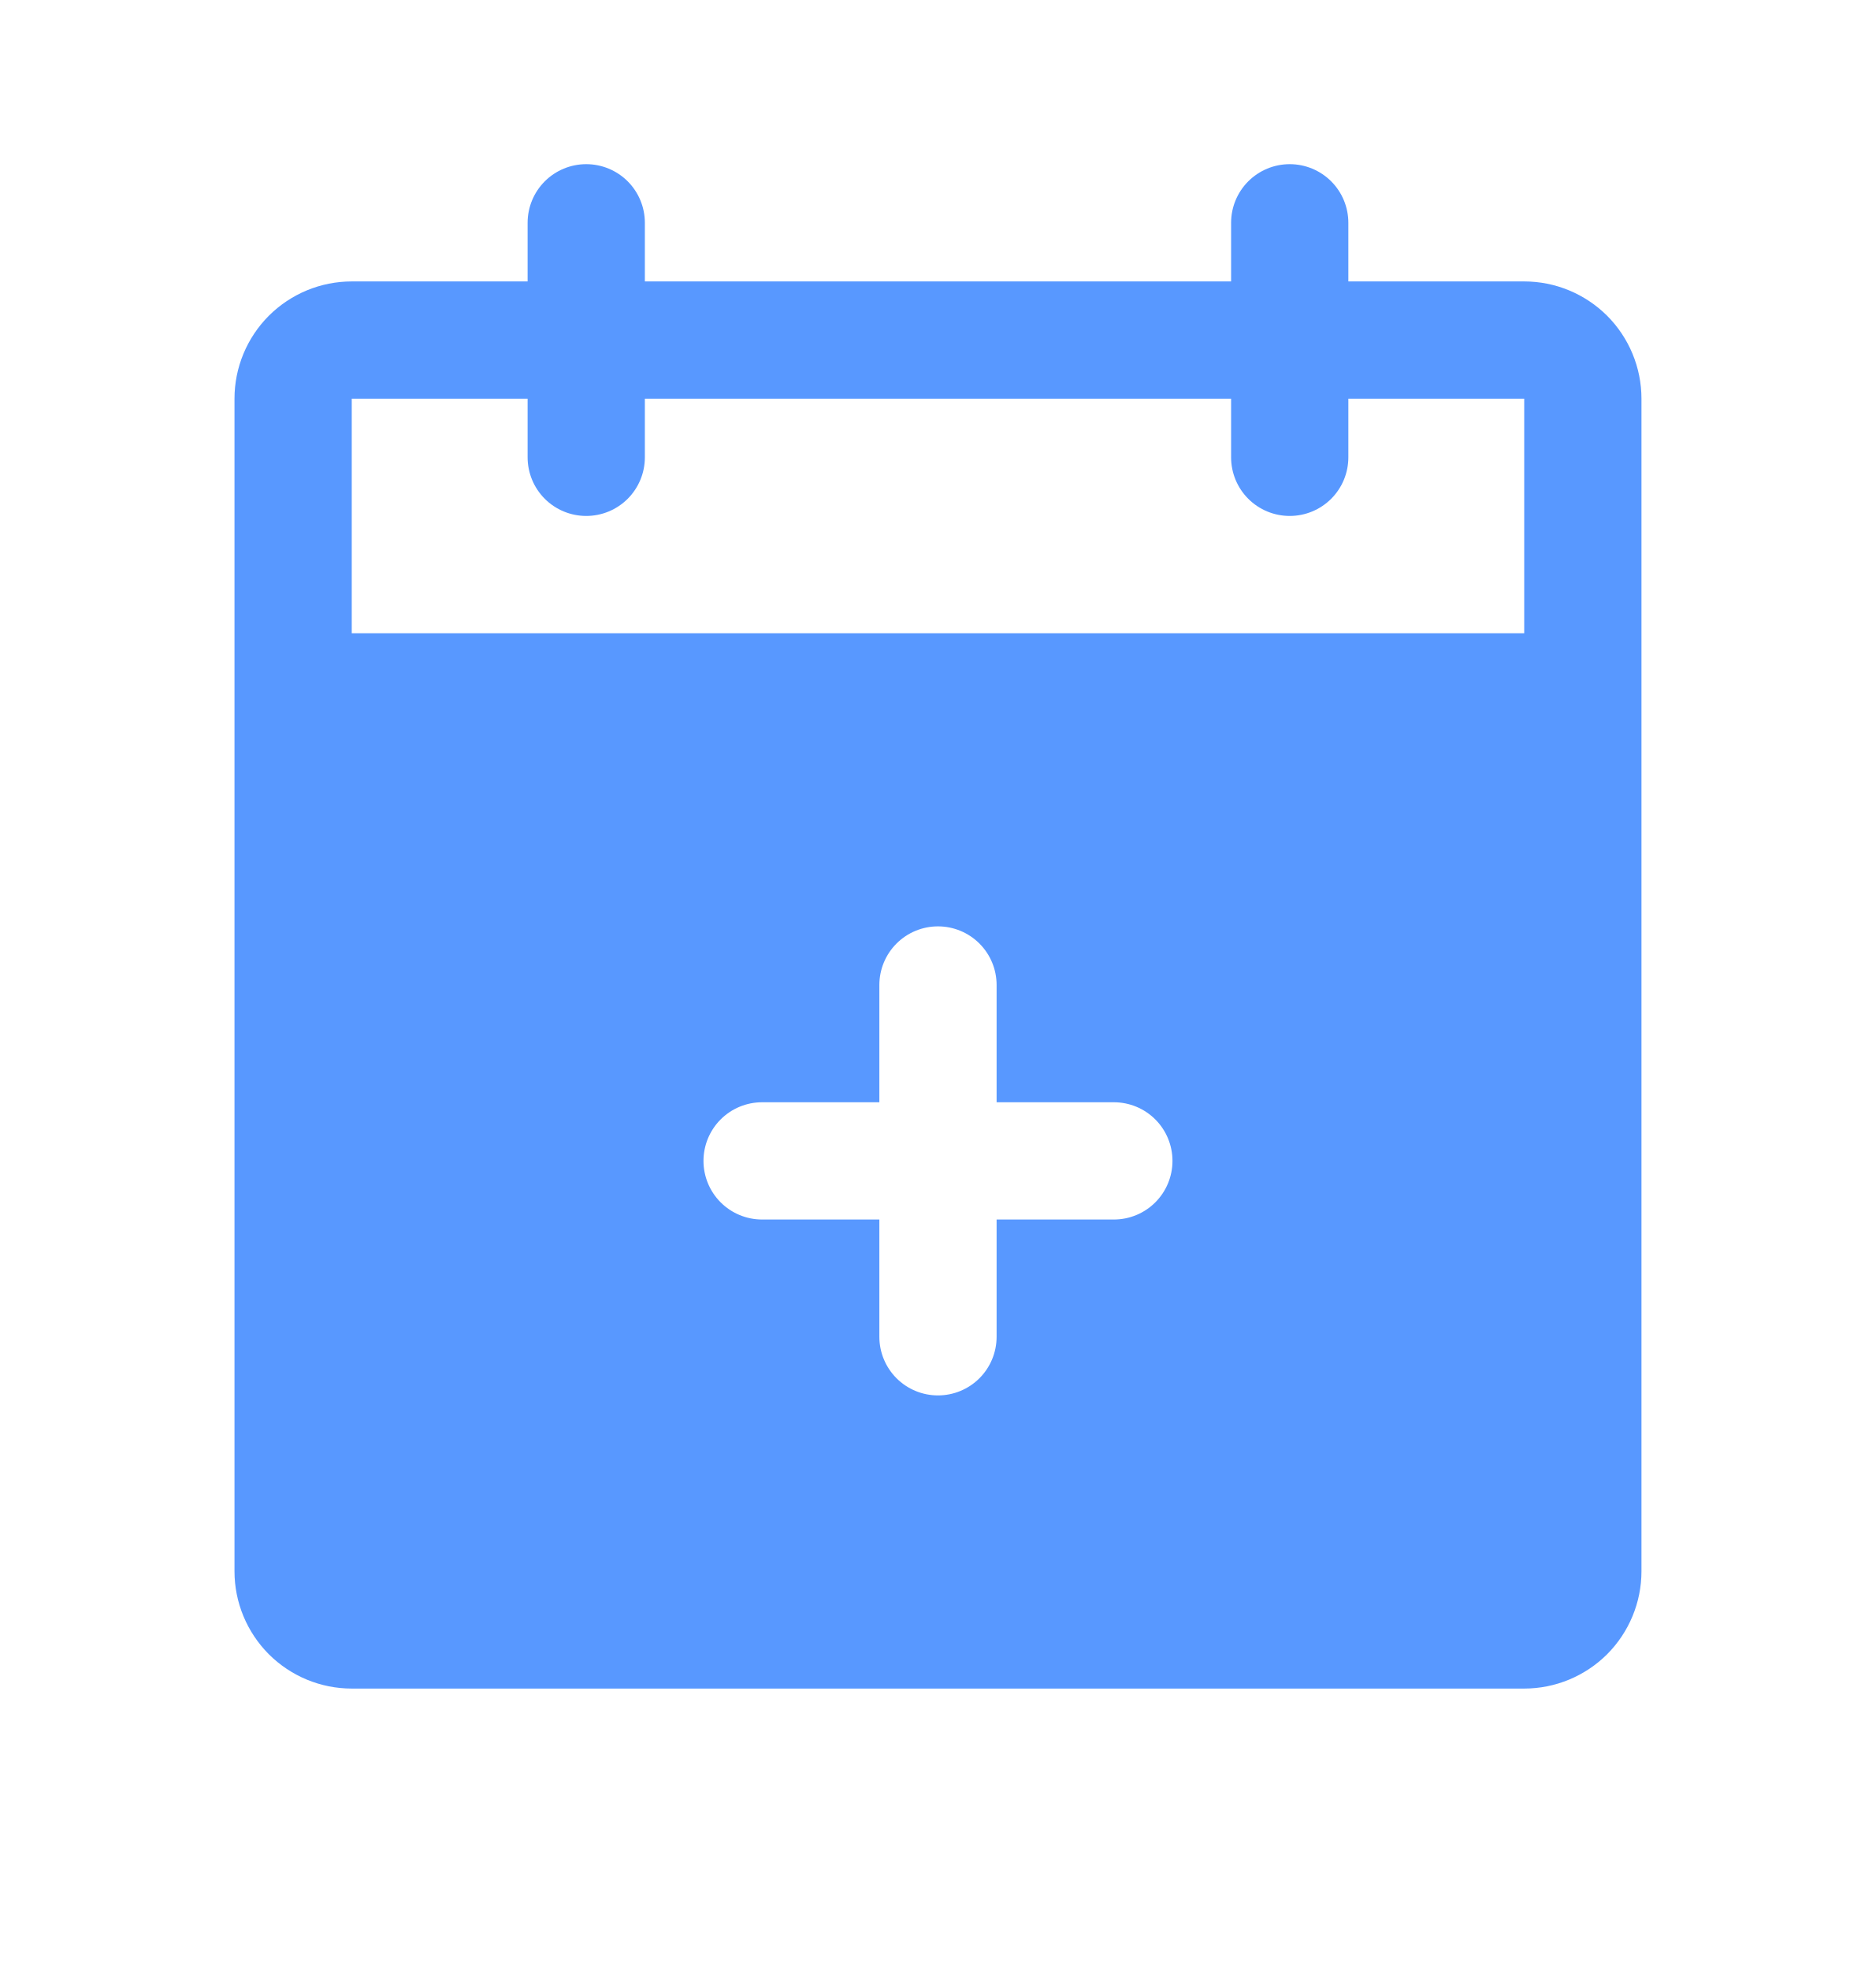
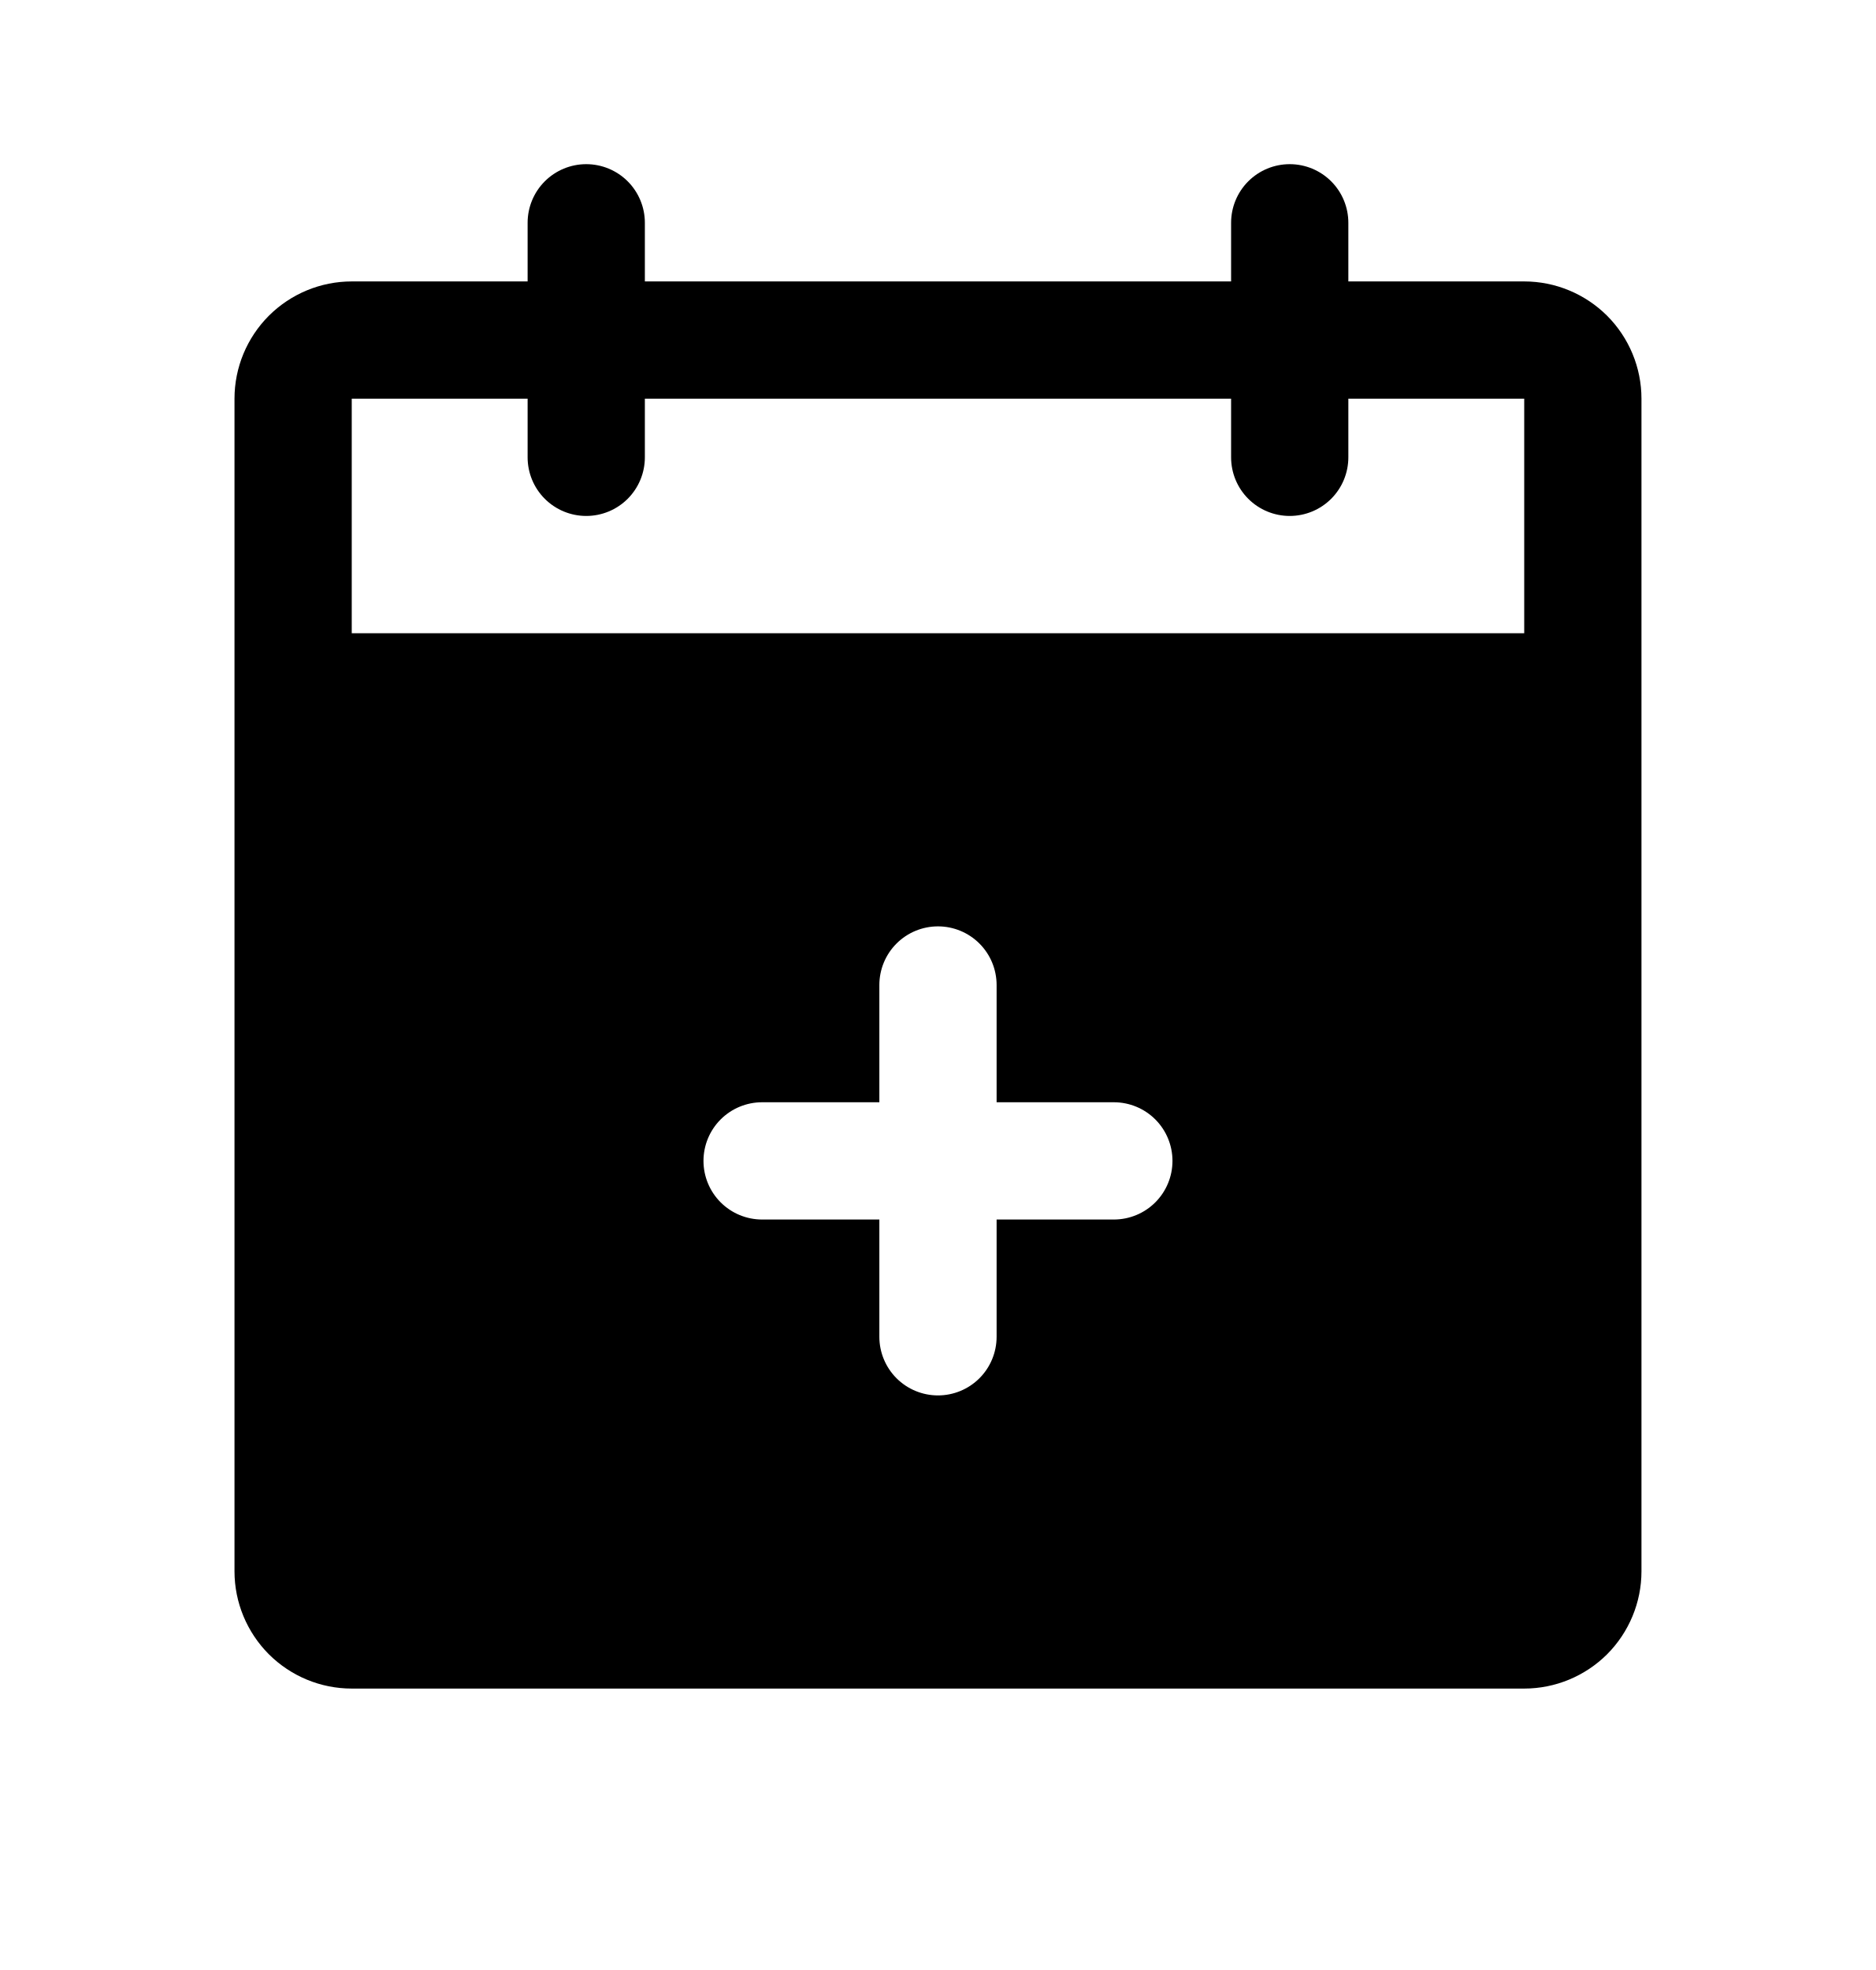
<svg xmlns="http://www.w3.org/2000/svg" width="20" height="21" viewBox="0 0 20 21" fill="none">
-   <path d="M16.25 3H14.375V2.375C14.375 2.209 14.309 2.05 14.192 1.933C14.075 1.816 13.916 1.75 13.75 1.75C13.584 1.75 13.425 1.816 13.308 1.933C13.191 2.05 13.125 2.209 13.125 2.375V3H6.875V2.375C6.875 2.209 6.809 2.05 6.692 1.933C6.575 1.816 6.416 1.75 6.25 1.75C6.084 1.75 5.925 1.816 5.808 1.933C5.691 2.05 5.625 2.209 5.625 2.375V3H3.75C3.418 3 3.101 3.132 2.866 3.366C2.632 3.601 2.5 3.918 2.5 4.25V16.75C2.5 17.081 2.632 17.399 2.866 17.634C3.101 17.868 3.418 18 3.75 18H16.25C16.581 18 16.899 17.868 17.134 17.634C17.368 17.399 17.5 17.081 17.5 16.75V4.25C17.5 3.918 17.368 3.601 17.134 3.366C16.899 3.132 16.581 3 16.25 3ZM11.875 13H10.625V14.25C10.625 14.416 10.559 14.575 10.442 14.692C10.325 14.809 10.166 14.875 10 14.875C9.834 14.875 9.675 14.809 9.558 14.692C9.441 14.575 9.375 14.416 9.375 14.25V13H8.125C7.959 13 7.8 12.934 7.683 12.817C7.566 12.7 7.5 12.541 7.5 12.375C7.5 12.209 7.566 12.05 7.683 11.933C7.8 11.816 7.959 11.75 8.125 11.75H9.375V10.5C9.375 10.334 9.441 10.175 9.558 10.058C9.675 9.941 9.834 9.875 10 9.875C10.166 9.875 10.325 9.941 10.442 10.058C10.559 10.175 10.625 10.334 10.625 10.5V11.75H11.875C12.041 11.75 12.2 11.816 12.317 11.933C12.434 12.05 12.5 12.209 12.5 12.375C12.5 12.541 12.434 12.7 12.317 12.817C12.2 12.934 12.041 13 11.875 13ZM3.75 6.75V4.25H5.625V4.875C5.625 5.041 5.691 5.2 5.808 5.317C5.925 5.434 6.084 5.5 6.25 5.5C6.416 5.5 6.575 5.434 6.692 5.317C6.809 5.2 6.875 5.041 6.875 4.875V4.25H13.125V4.875C13.125 5.041 13.191 5.2 13.308 5.317C13.425 5.434 13.584 5.5 13.75 5.5C13.916 5.5 14.075 5.434 14.192 5.317C14.309 5.2 14.375 5.041 14.375 4.875V4.25H16.25V6.75H3.75Z" fill="#5898FF" />
+   <path d="M16.25 3H14.375V2.375C14.375 2.209 14.309 2.05 14.192 1.933C14.075 1.816 13.916 1.75 13.75 1.75C13.584 1.75 13.425 1.816 13.308 1.933C13.191 2.05 13.125 2.209 13.125 2.375V3H6.875V2.375C6.875 2.209 6.809 2.05 6.692 1.933C6.575 1.816 6.416 1.75 6.25 1.75C6.084 1.75 5.925 1.816 5.808 1.933C5.691 2.05 5.625 2.209 5.625 2.375V3H3.75C3.418 3 3.101 3.132 2.866 3.366C2.632 3.601 2.5 3.918 2.5 4.25V16.75C2.5 17.081 2.632 17.399 2.866 17.634C3.101 17.868 3.418 18 3.75 18H16.25C16.581 18 16.899 17.868 17.134 17.634C17.368 17.399 17.5 17.081 17.5 16.75V4.25C17.5 3.918 17.368 3.601 17.134 3.366C16.899 3.132 16.581 3 16.25 3ZM11.875 13H10.625V14.25C10.625 14.416 10.559 14.575 10.442 14.692C10.325 14.809 10.166 14.875 10 14.875C9.834 14.875 9.675 14.809 9.558 14.692C9.441 14.575 9.375 14.416 9.375 14.25V13H8.125C7.959 13 7.8 12.934 7.683 12.817C7.566 12.7 7.5 12.541 7.5 12.375C7.5 12.209 7.566 12.05 7.683 11.933C7.8 11.816 7.959 11.75 8.125 11.75H9.375V10.5C9.375 10.334 9.441 10.175 9.558 10.058C9.675 9.941 9.834 9.875 10 9.875C10.166 9.875 10.325 9.941 10.442 10.058C10.559 10.175 10.625 10.334 10.625 10.5V11.75H11.875C12.041 11.75 12.2 11.816 12.317 11.933C12.434 12.05 12.5 12.209 12.5 12.375C12.5 12.541 12.434 12.7 12.317 12.817C12.2 12.934 12.041 13 11.875 13ZM3.75 6.75V4.25H5.625V4.875C5.625 5.041 5.691 5.2 5.808 5.317C5.925 5.434 6.084 5.5 6.25 5.5C6.416 5.5 6.575 5.434 6.692 5.317C6.809 5.2 6.875 5.041 6.875 4.875V4.25H13.125V4.875C13.125 5.041 13.191 5.2 13.308 5.317C13.425 5.434 13.584 5.5 13.75 5.5C13.916 5.5 14.075 5.434 14.192 5.317C14.309 5.2 14.375 5.041 14.375 4.875V4.25H16.25V6.75H3.75Z" fill="currentColor" />
</svg>
